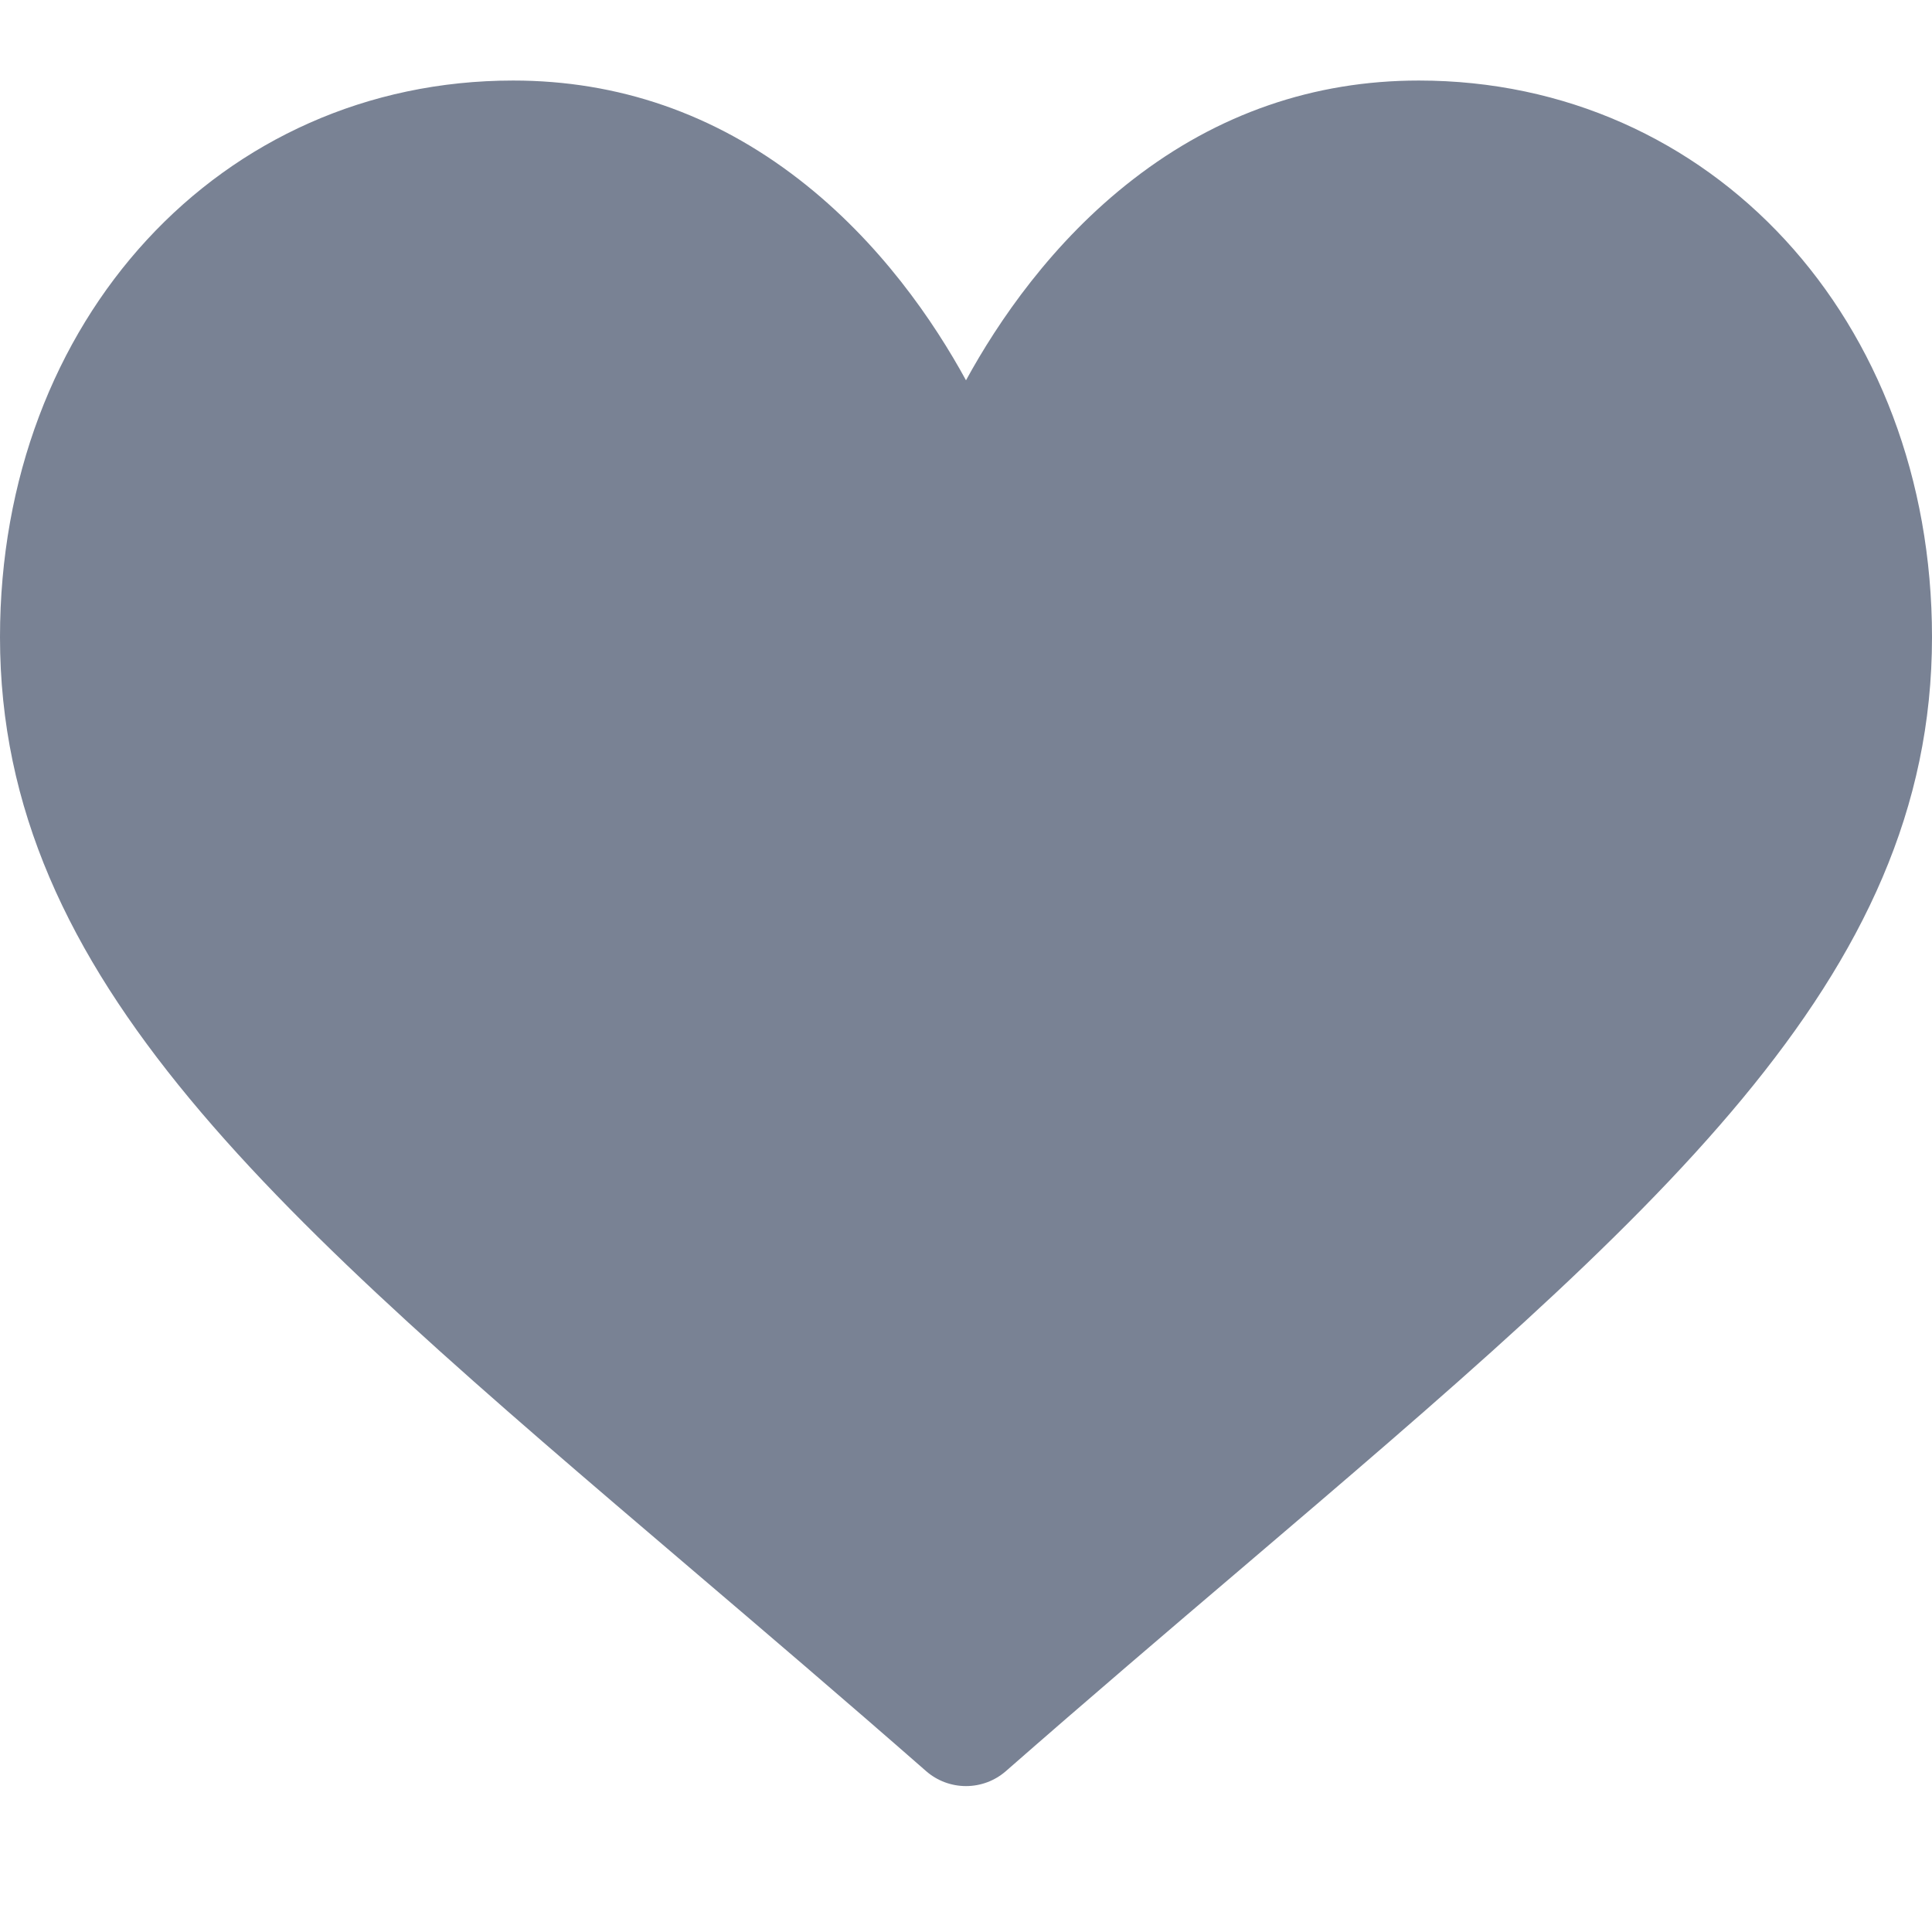
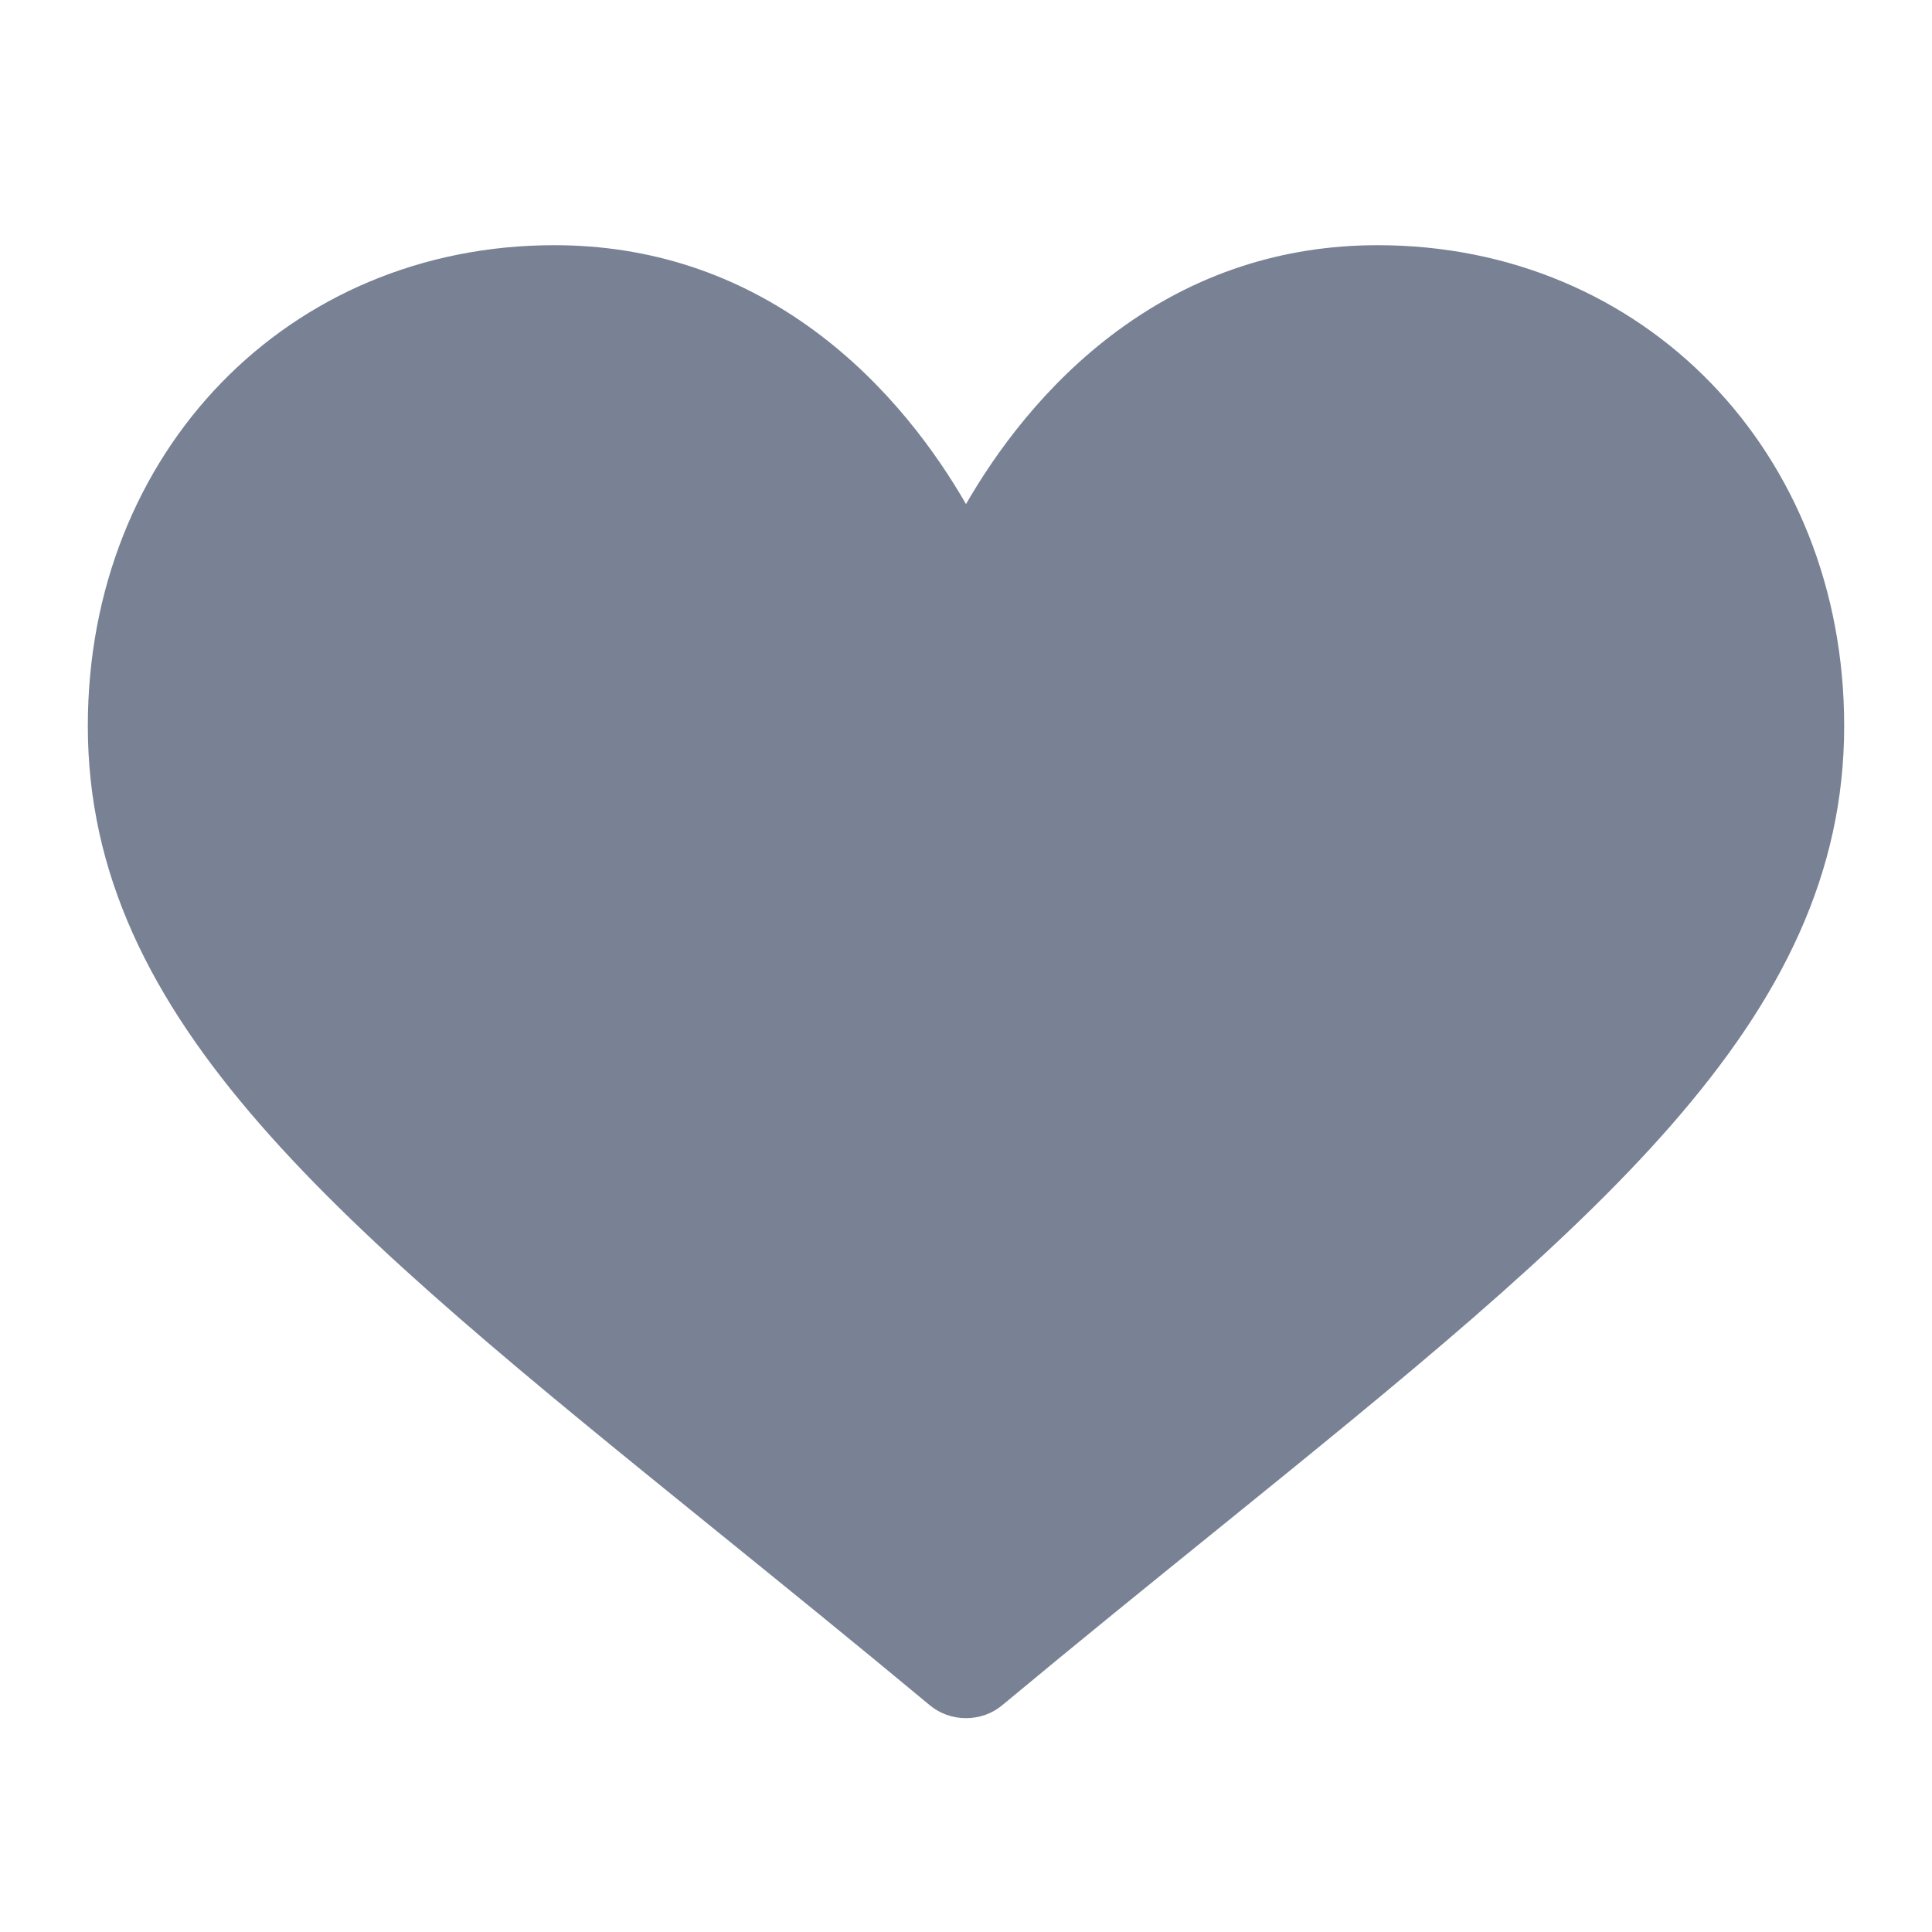
- <svg xmlns="http://www.w3.org/2000/svg" width="19" height="19" viewBox="0 0 19 19" fill="none">
-   <path d="M13.953 0.792C12.922 0.792 11.977 1.118 11.144 1.763C10.345 2.381 9.813 3.167 9.5 3.74C9.187 3.167 8.655 2.381 7.856 1.763C7.023 1.118 6.078 0.792 5.047 0.792C2.17 0.792 0 3.145 0 6.266C0 9.637 2.707 11.944 6.805 15.436C7.501 16.029 8.289 16.701 9.109 17.419C9.217 17.513 9.356 17.565 9.5 17.565C9.644 17.565 9.783 17.513 9.891 17.419C10.711 16.701 11.499 16.029 12.196 15.436C16.293 11.944 19 9.637 19 6.266C19 3.145 16.83 0.792 13.953 0.792Z" fill="#798294" />
+ <svg xmlns="http://www.w3.org/2000/svg" width="22" height="22" viewBox="0 0 22 22" fill="none">
+   <path d="M15.688 2.792C14.602 2.792 13.607 3.118 12.73 3.763C11.889 4.381 11.33 5.167 11 5.74C10.67 5.167 10.111 4.381 9.27 3.763C8.393 3.118 7.398 2.792 6.312 2.792C3.284 2.792 1 5.145 1 8.266C1 11.637 3.849 13.944 8.163 17.436C8.895 18.029 9.726 18.701 10.589 19.419C10.702 19.513 10.848 19.565 11 19.565C11.152 19.565 11.298 19.513 11.411 19.419C12.274 18.701 13.105 18.029 13.838 17.436C18.151 13.944 21 11.637 21 8.266C21 5.145 18.716 2.792 15.688 2.792Z" fill="#798294" />
</svg>
